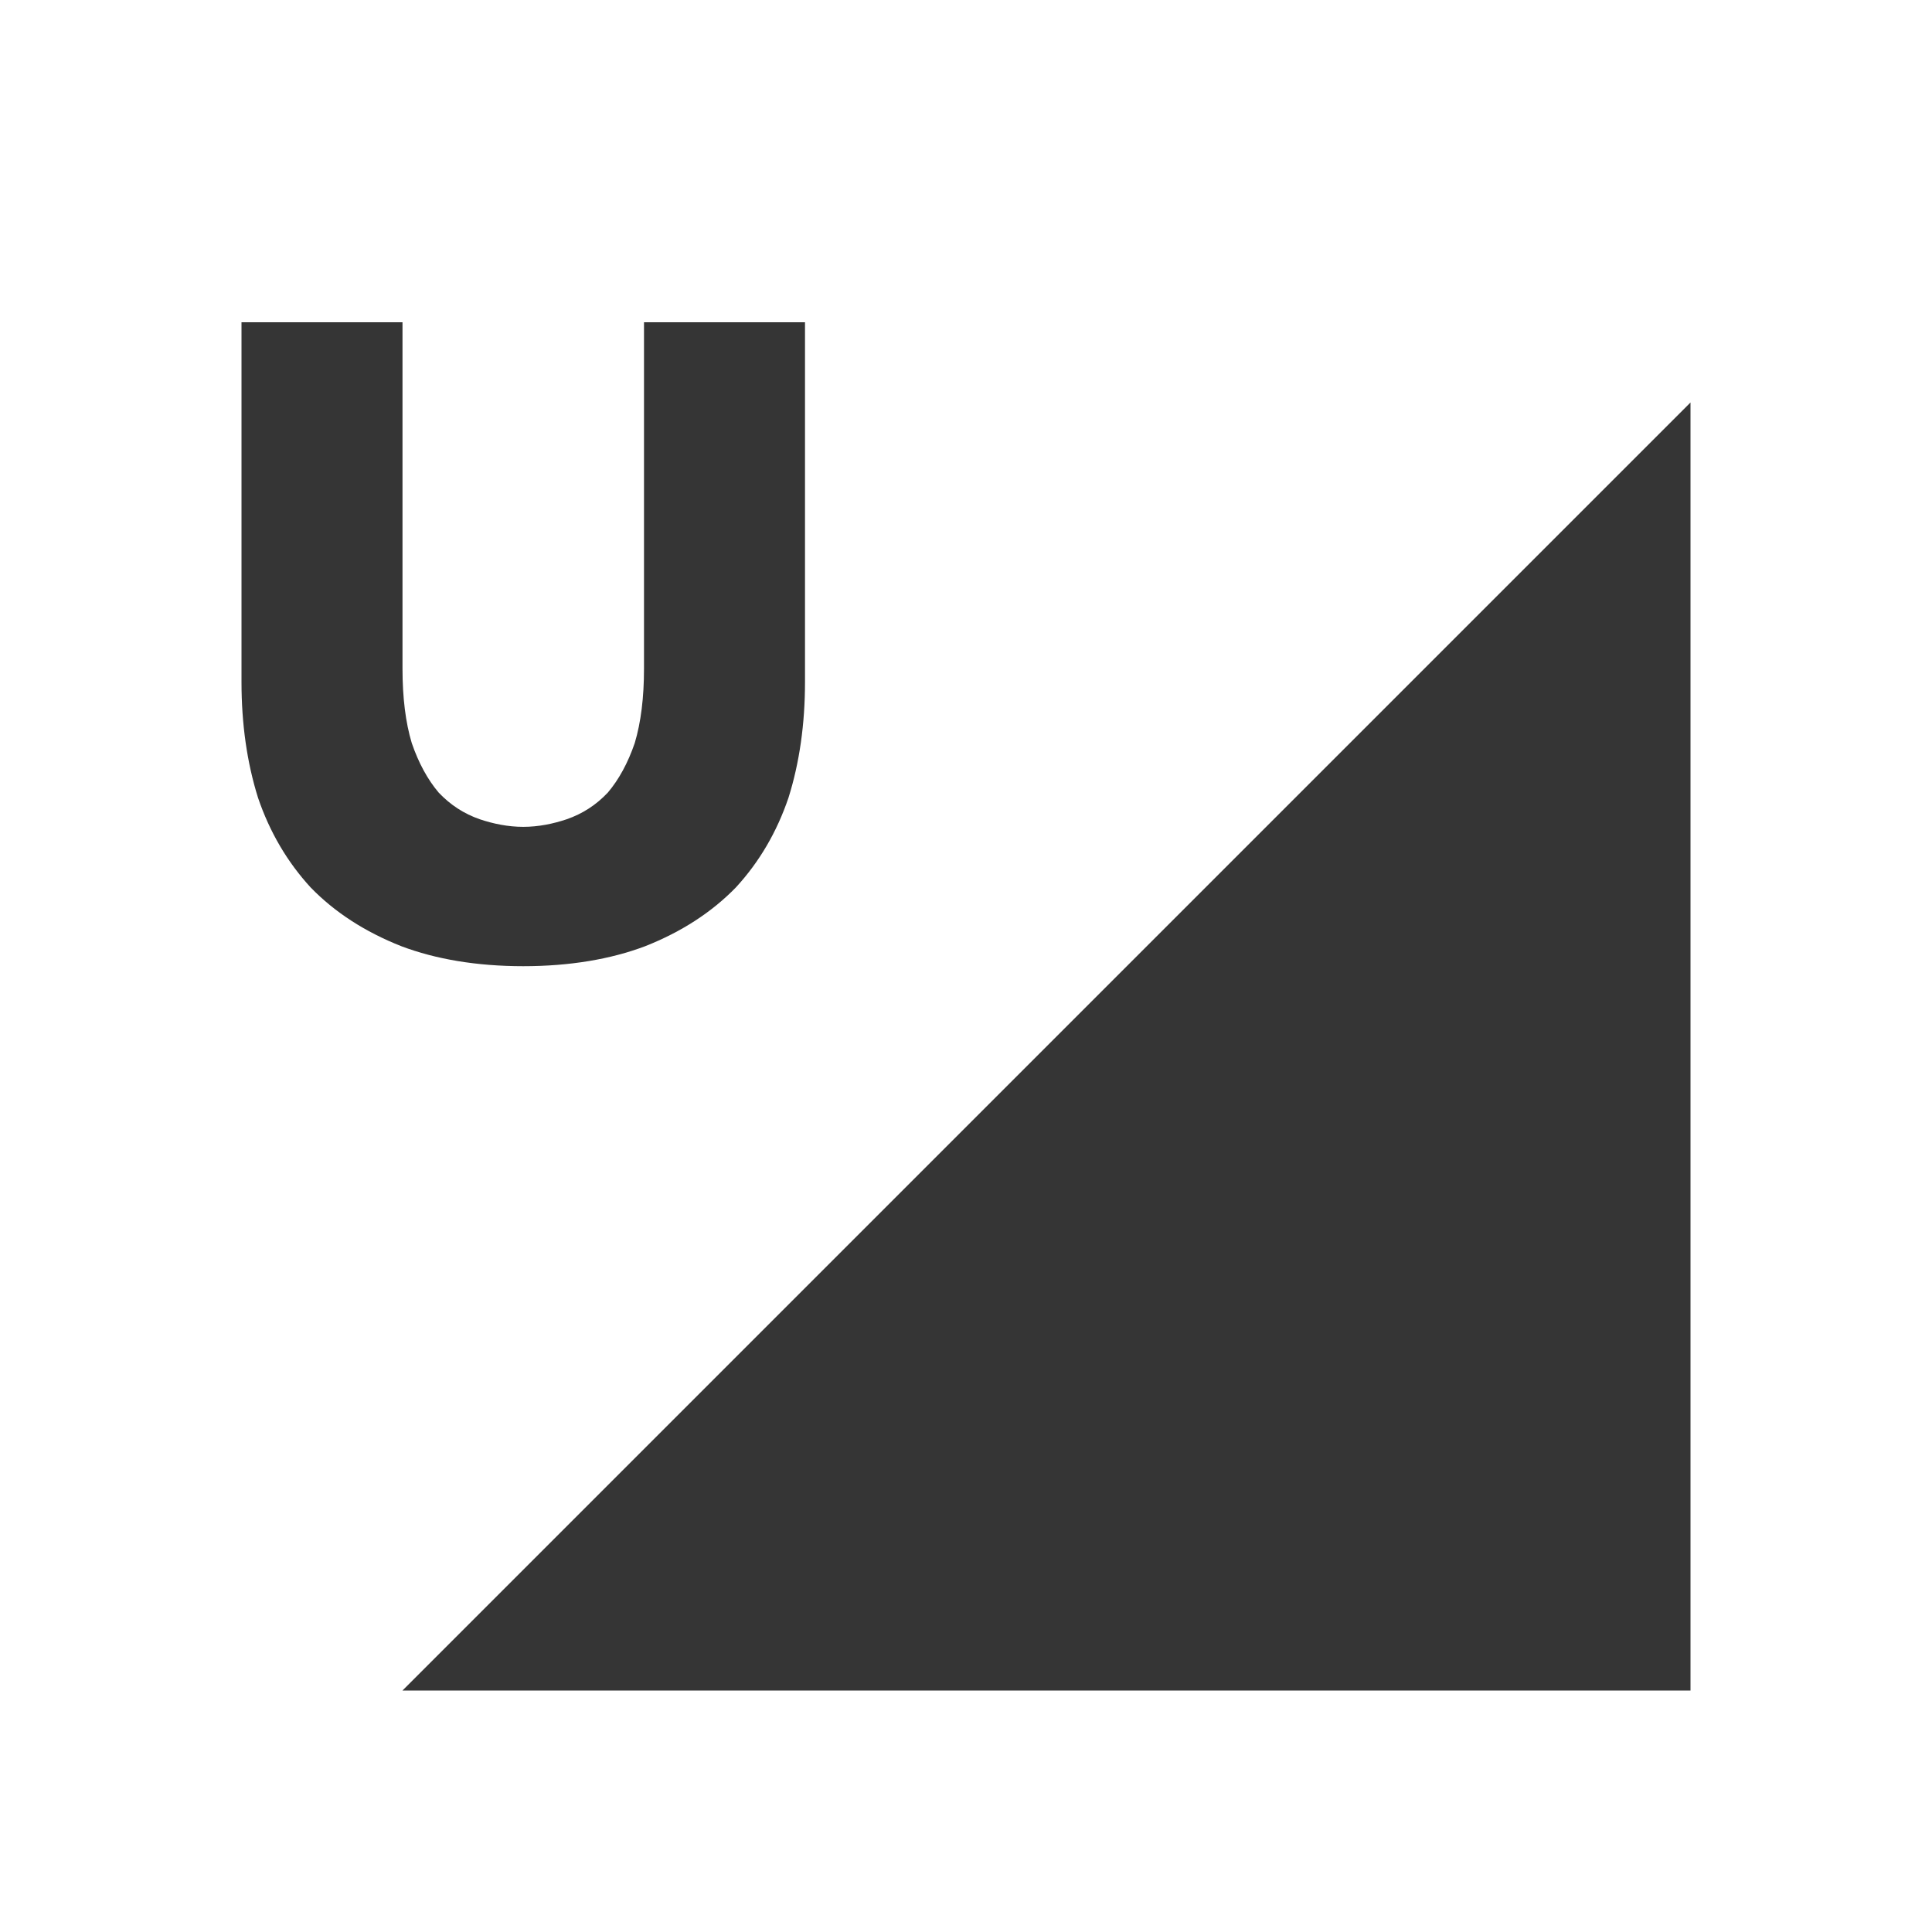
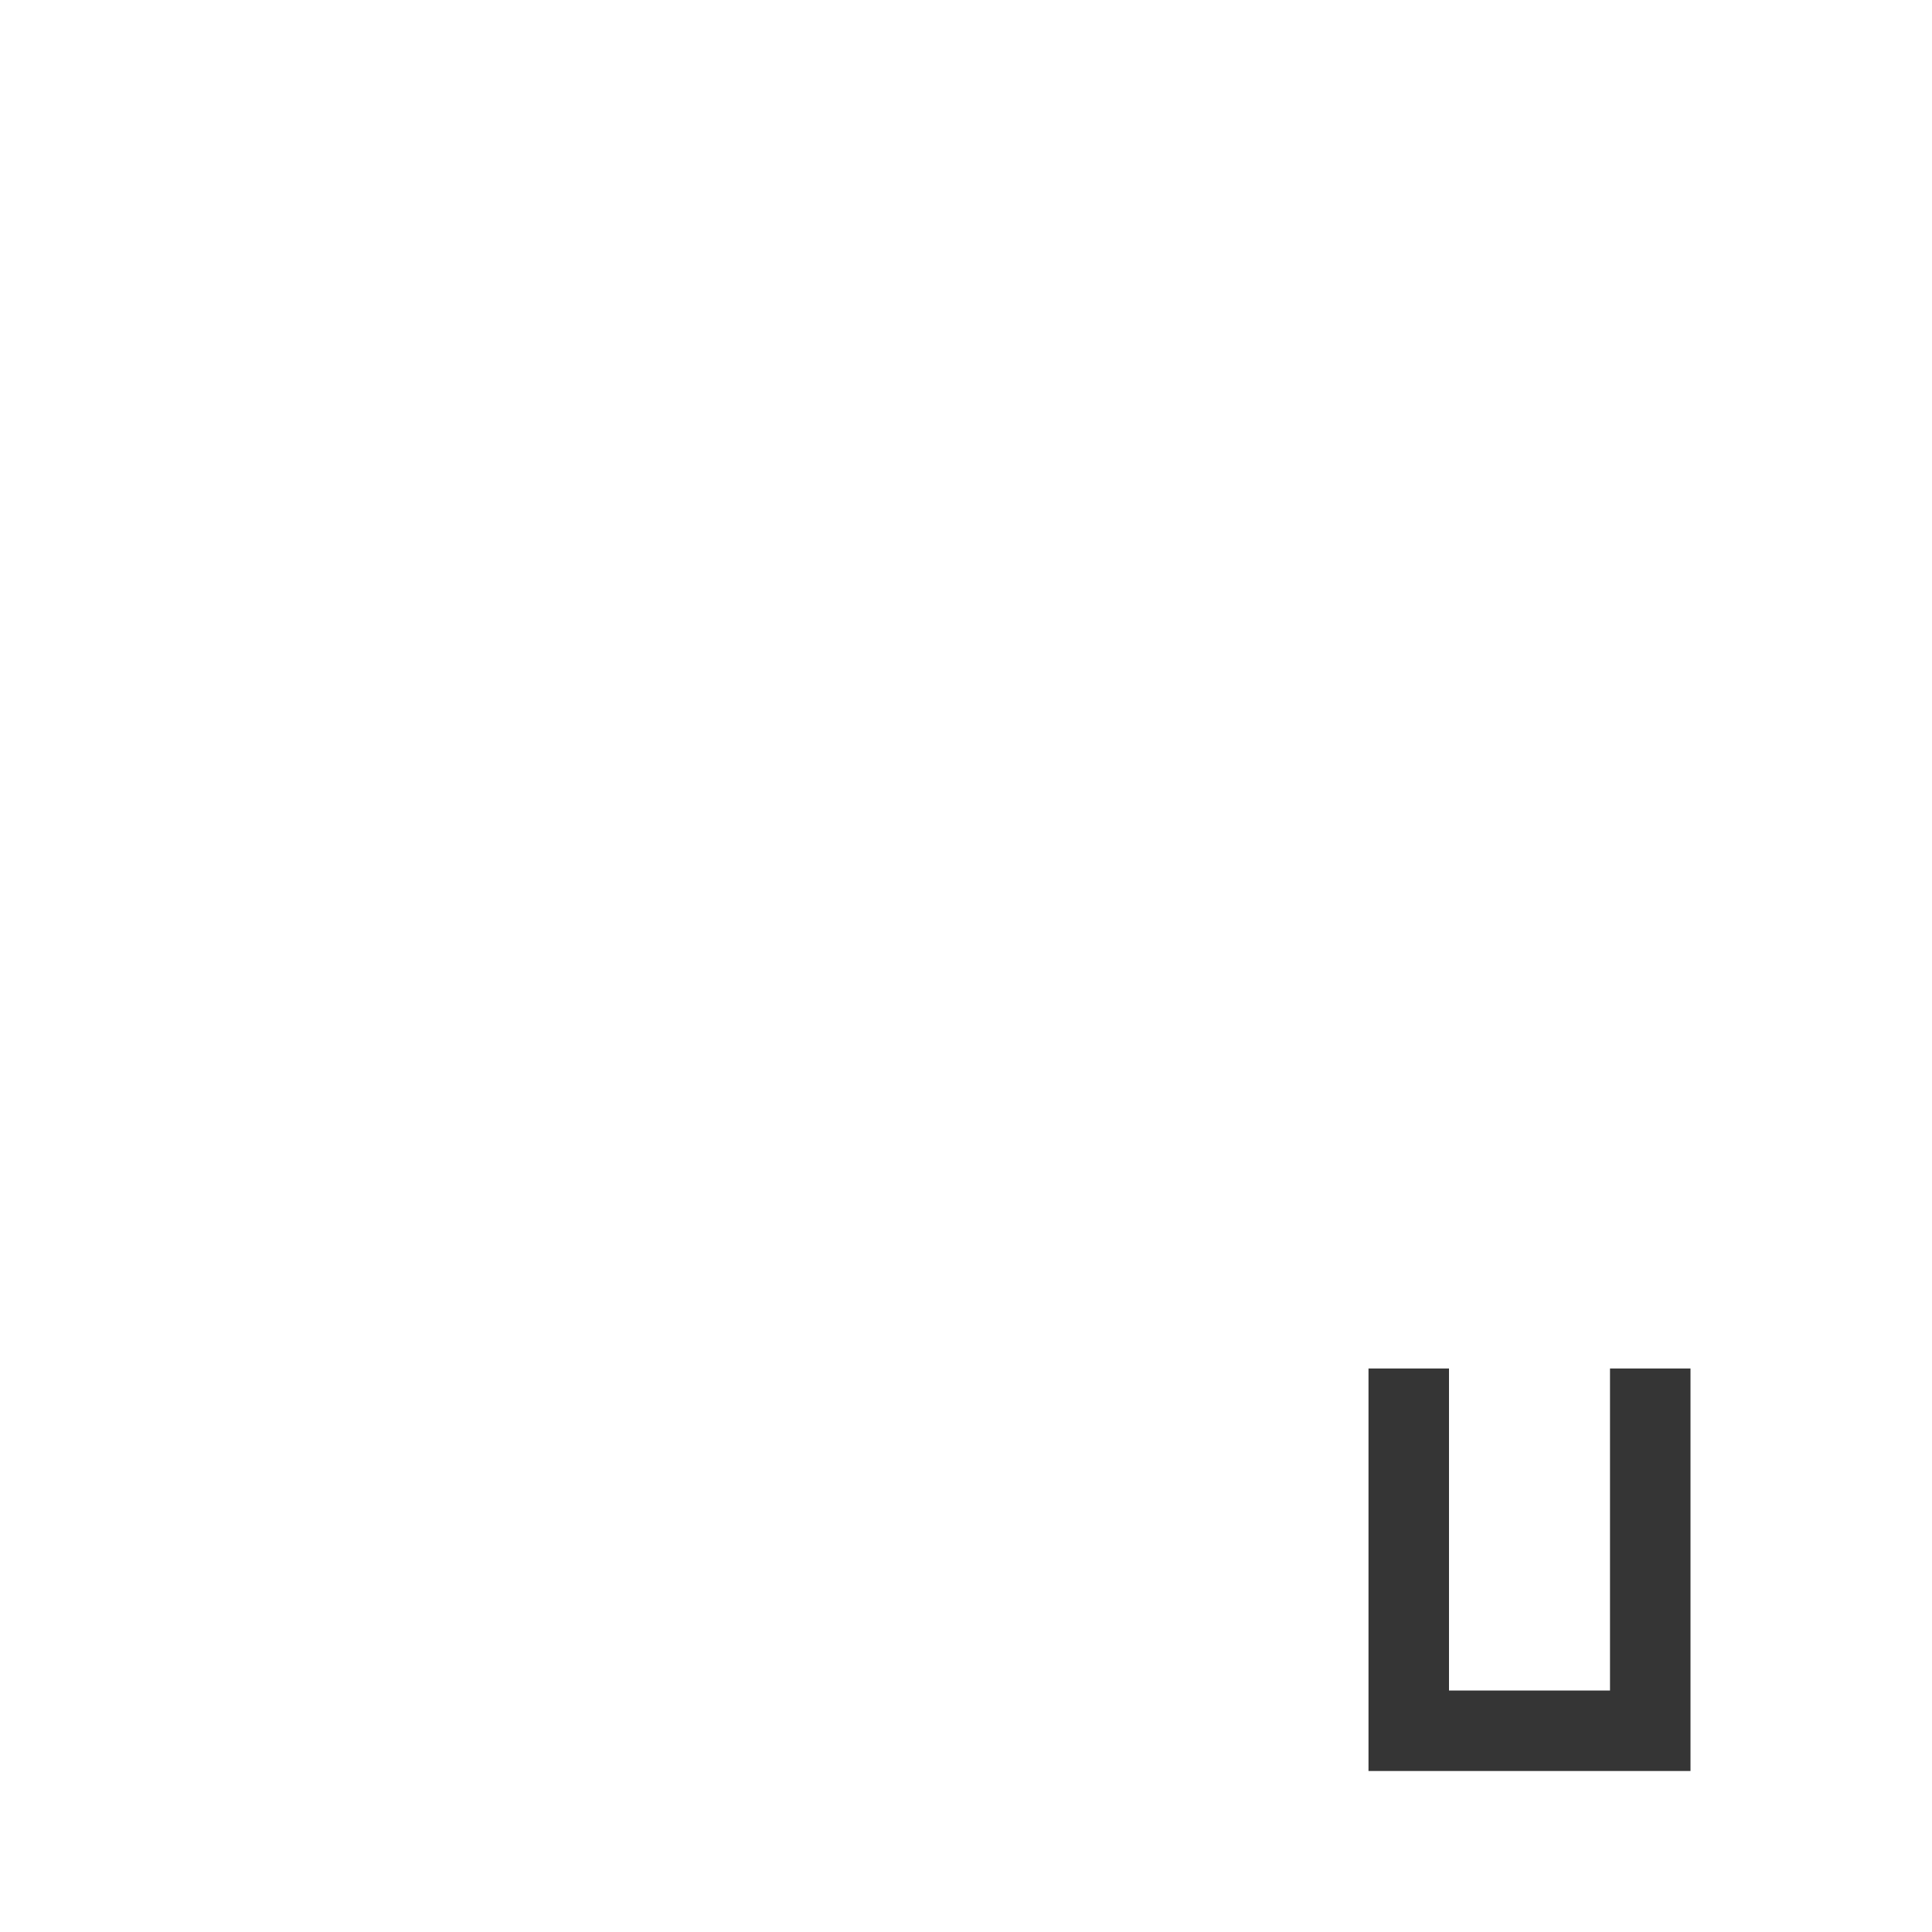
<svg xmlns="http://www.w3.org/2000/svg" viewBox="0 0 24 24">
-   <g>
-     <path d="m 21 21 0 -16 -16 16" style="fill:#353535;fill-opacity:1;stroke:none;fill-rule:evenodd" />
-     <g transform="translate(0.0317792,-6.688625)" style="fill:#353535;fill-opacity:1;stroke:none">
-       <path transform="translate(-0.0317792,-0.3680156)" d="m 3 11.06 0 4.469 c 0 0.521 0.068 1 0.205 1.437 0.145 0.427 0.364 0.799 0.654 1.115 0.299 0.308 0.674 0.551 1.127 0.73 0.426 0.161 0.936 0.248 1.514 0.248 0.578 0 1.088 -0.087 1.514 -0.248 c 0.453 -0.179 0.828 -0.423 1.127 -0.73 0.291 -0.316 0.509 -0.688 0.654 -1.115 0.137 -0.436 0.205 -0.916 0.205 -1.437 l 0 -4.469 -2 0 0 4.303 c 0 0.359 -0.038 0.667 -0.115 0.924 -0.085 0.248 -0.197 0.453 -0.334 0.615 -0.145 0.154 -0.315 0.264 -0.512 0.332 -0.167 0.056 -0.349 0.094 -0.539 0.094 c -0.19 0 -0.372 -0.038 -0.539 -0.094 c -0.197 -0.068 -0.366 -0.178 -0.512 -0.332 -0.137 -0.162 -0.249 -0.367 -0.334 -0.615 -0.077 -0.256 -0.115 -0.565 -0.115 -0.924 l 0 -4.303 z" />
-     </g>
-   </g>
+   <path d="m 17 17 c 0 1.667 0 3.333 0 5 1.333 0 2.667 0 4 0 0 -1.667 0 -3.333 0 -5 -0.333 0 -0.667 0 -1 0 0 1.333 0 2.667 0 4 -0.667 0 -1.333 0 -2 0 0 -1.333 0 -2.667 0 -4 -0.333 0 -0.667 0 -1 0 z" style="fill:#353535;fill-opacity:1;stroke:none;fill-rule:evenodd" />
</svg>
